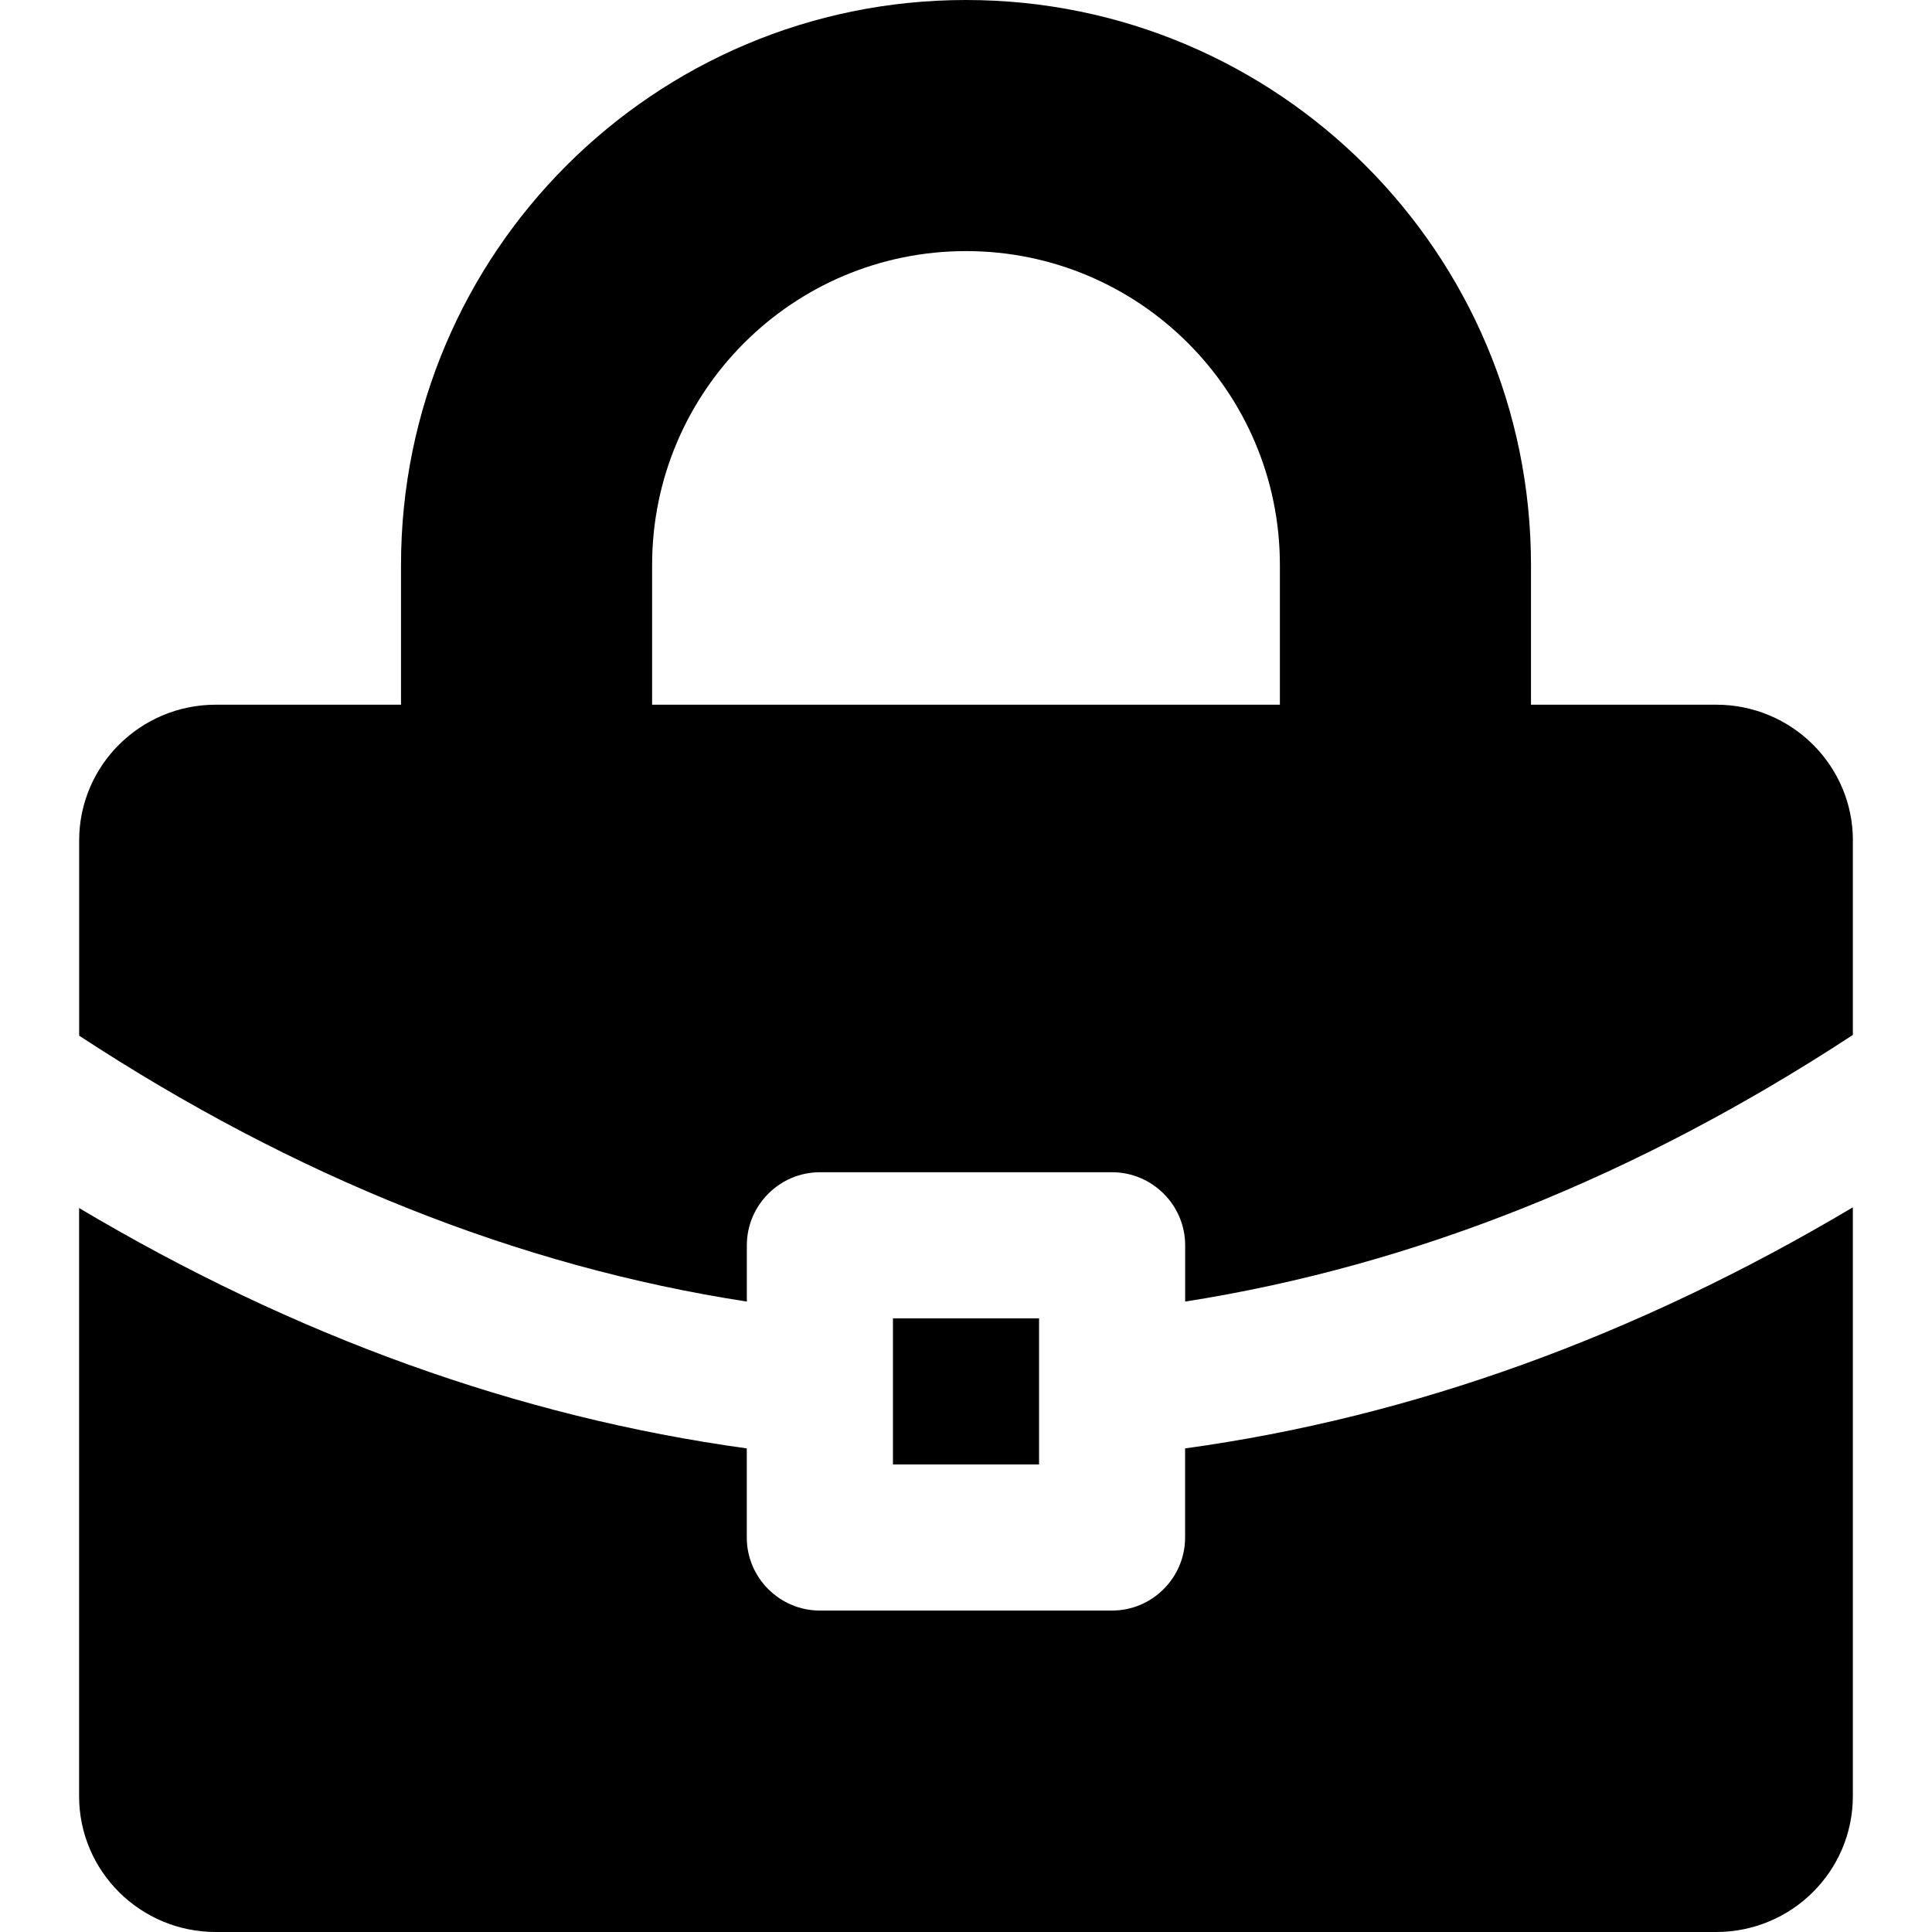
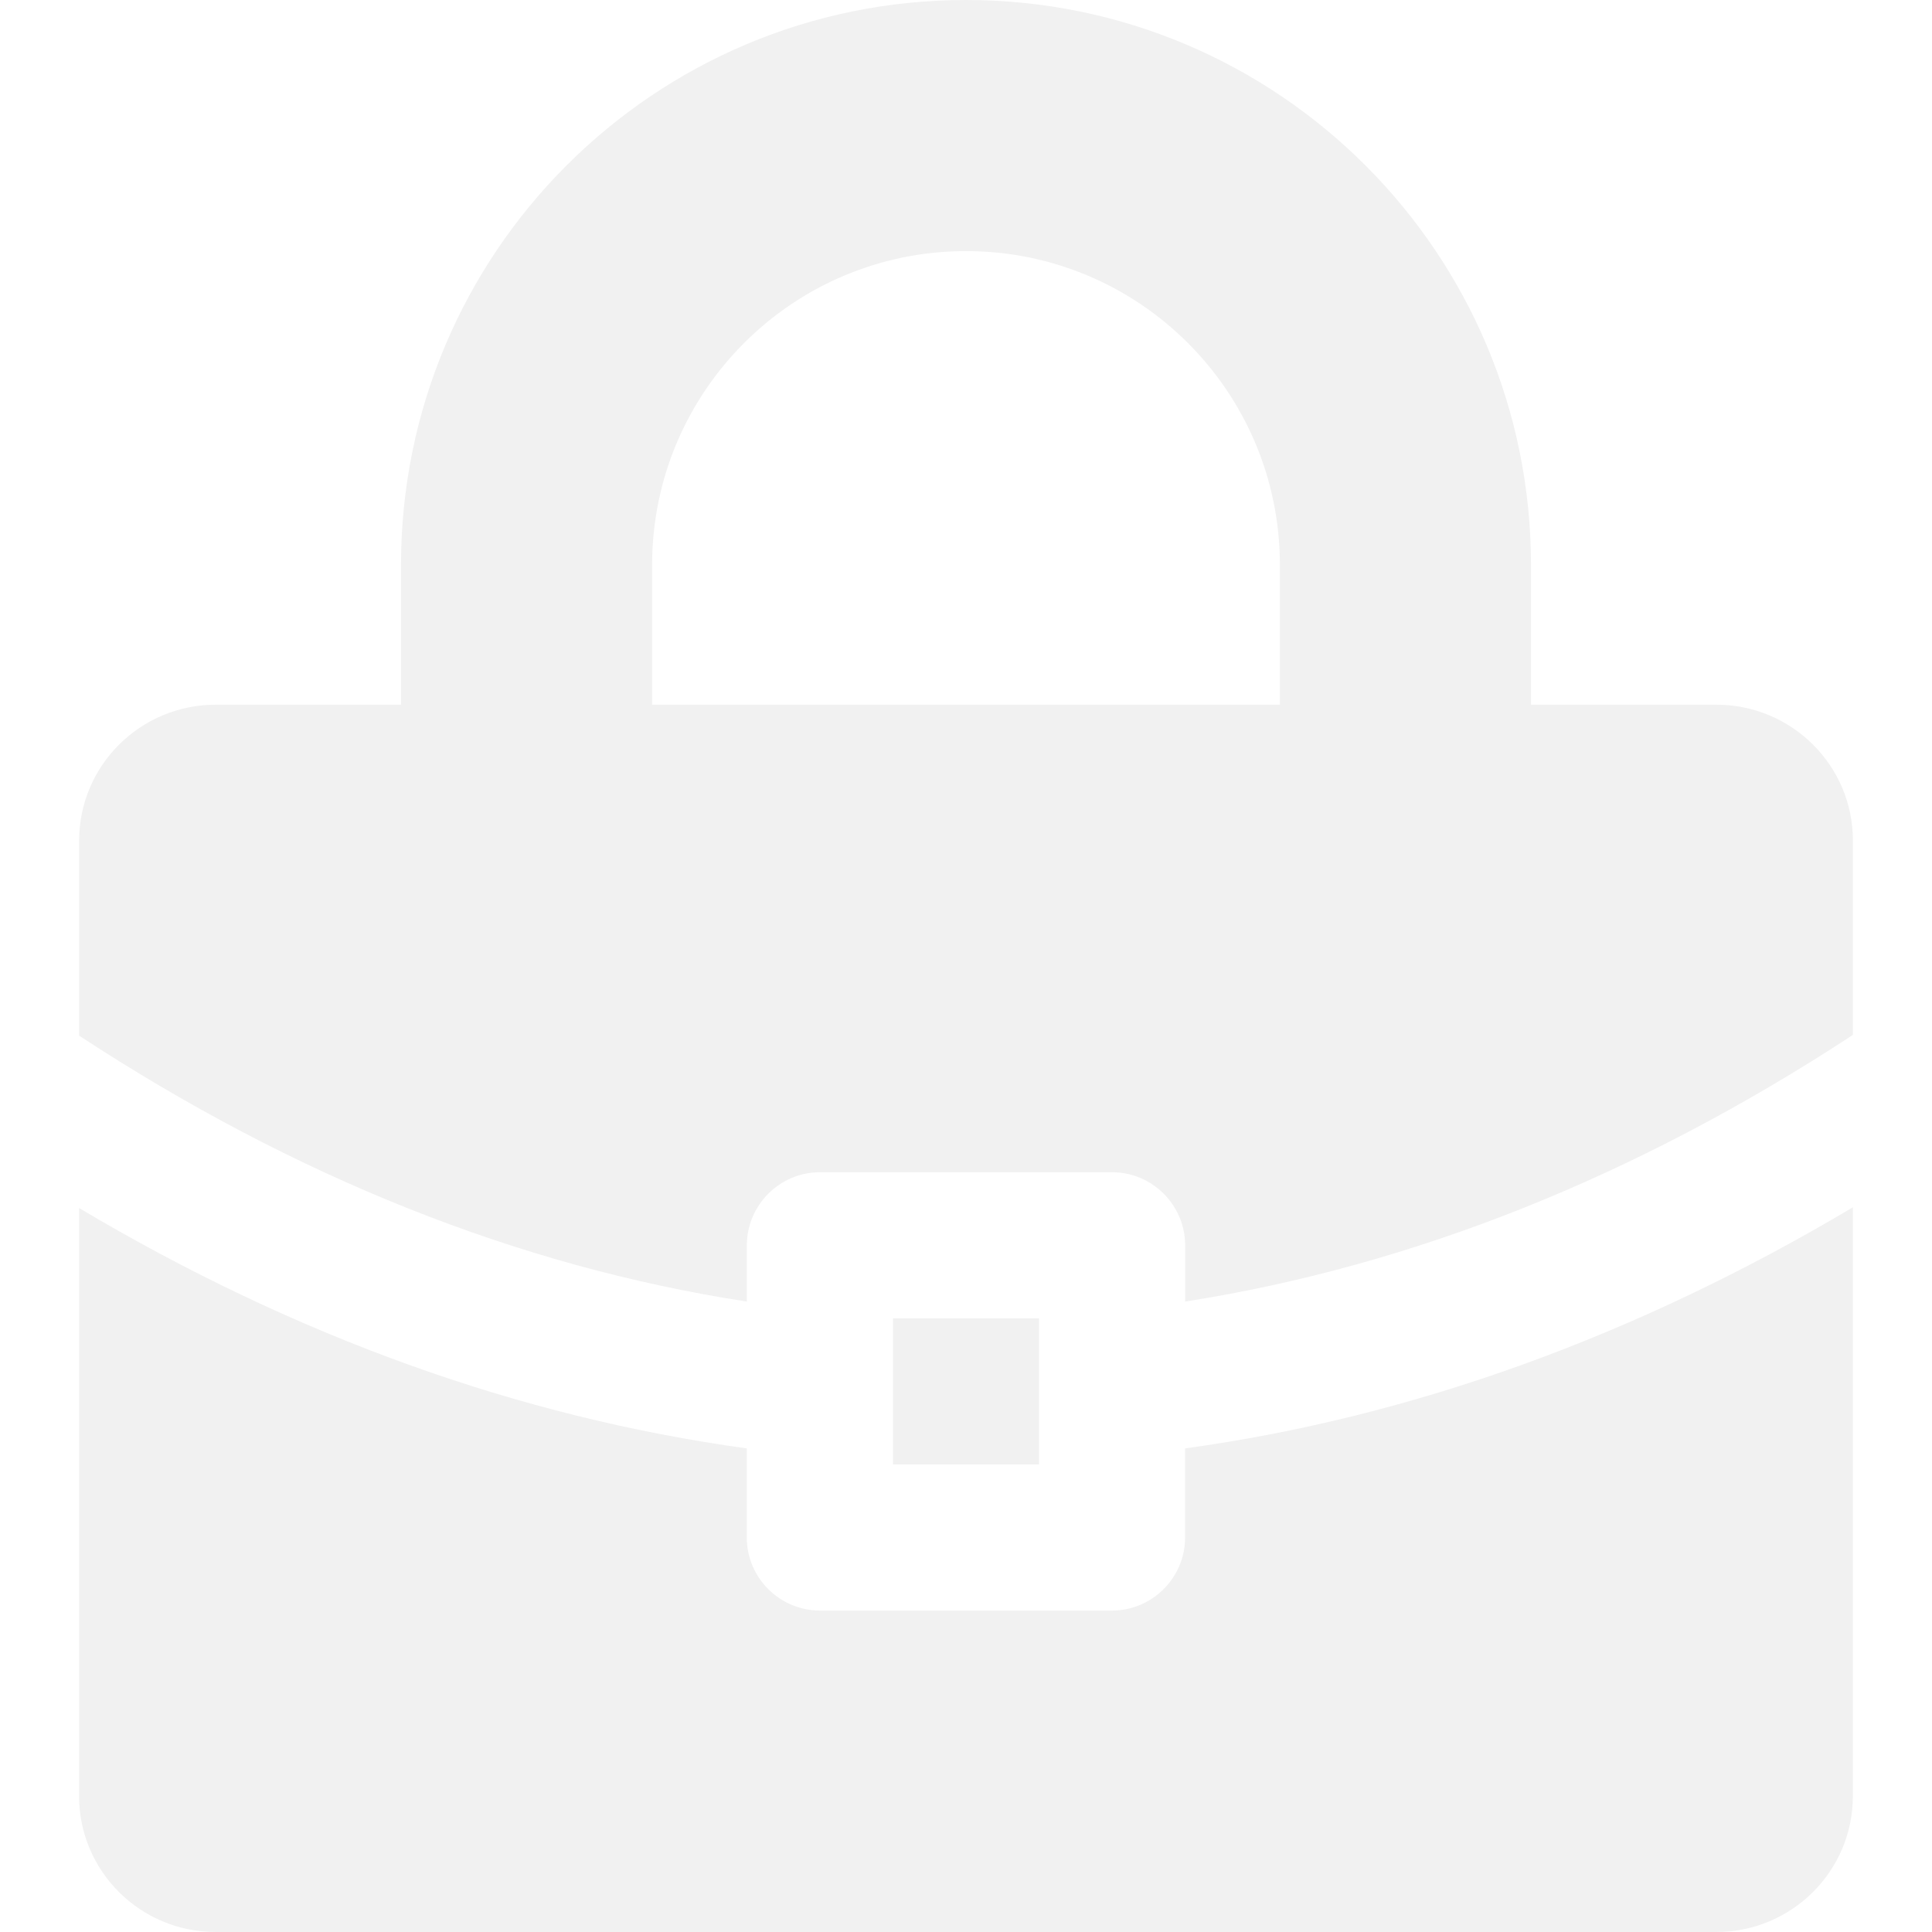
<svg xmlns="http://www.w3.org/2000/svg" id="solid" height="512" viewBox="0 0 32 32" width="512">
-   <path d="m14.79 21.836h2.42v2.42h-2.42z" />
-   <path d="m30.689 13.923v3.219c-3.582 2.347-7.284 3.824-11.059 4.416v-.932c0-.665-.544-1.21-1.21-1.21h-4.84c-.665 0-1.21.544-1.21 1.21v.932c-3.775-.581-7.478-2.057-11.059-4.404v-3.231c0-1.246 1.016-2.251 2.263-2.251h24.853c1.246 0 2.263 1.004 2.263 2.251z" />
-   <path d="m19.63 23.99c3.775-.52 7.478-1.863 11.059-3.993v9.752c0 1.246-1.016 2.251-2.263 2.251h-24.853c-1.246 0-2.263-1.004-2.263-2.251v-9.74c3.582 2.13 7.284 3.461 11.059 3.981v1.476c0 .665.544 1.21 1.21 1.21h4.84c.665 0 1.21-.544 1.21-1.21v-1.476z" />
-   <path d="m10.801 14.557v-5.199c0-2.871 2.328-5.199 5.199-5.199s5.199 2.328 5.199 5.199v5.199h4.159v-5.199c0-5.168-4.19-9.358-9.358-9.358s-9.358 4.19-9.358 9.358v5.199z" />
+   <path d="m14.79 21.836h2.42v2.42h-2.42z" fill="#f1f1f1" />
+   <path d="m30.689 13.923v3.219c-3.582 2.347-7.284 3.824-11.059 4.416v-.932c0-.665-.544-1.21-1.21-1.21h-4.84c-.665 0-1.21.544-1.21 1.21v.932c-3.775-.581-7.478-2.057-11.059-4.404v-3.231c0-1.246 1.016-2.251 2.263-2.251h24.853c1.246 0 2.263 1.004 2.263 2.251z" fill="#f1f1f1" />
+   <path d="m19.63 23.99c3.775-.52 7.478-1.863 11.059-3.993v9.752c0 1.246-1.016 2.251-2.263 2.251h-24.853c-1.246 0-2.263-1.004-2.263-2.251v-9.74c3.582 2.13 7.284 3.461 11.059 3.981v1.476c0 .665.544 1.21 1.21 1.21h4.84c.665 0 1.21-.544 1.21-1.21v-1.476z" fill="#f1f1f1" />
+   <path d="m10.801 14.557v-5.199c0-2.871 2.328-5.199 5.199-5.199s5.199 2.328 5.199 5.199v5.199h4.159v-5.199c0-5.168-4.19-9.358-9.358-9.358s-9.358 4.19-9.358 9.358v5.199z" fill="#f1f1f1" />
</svg>
